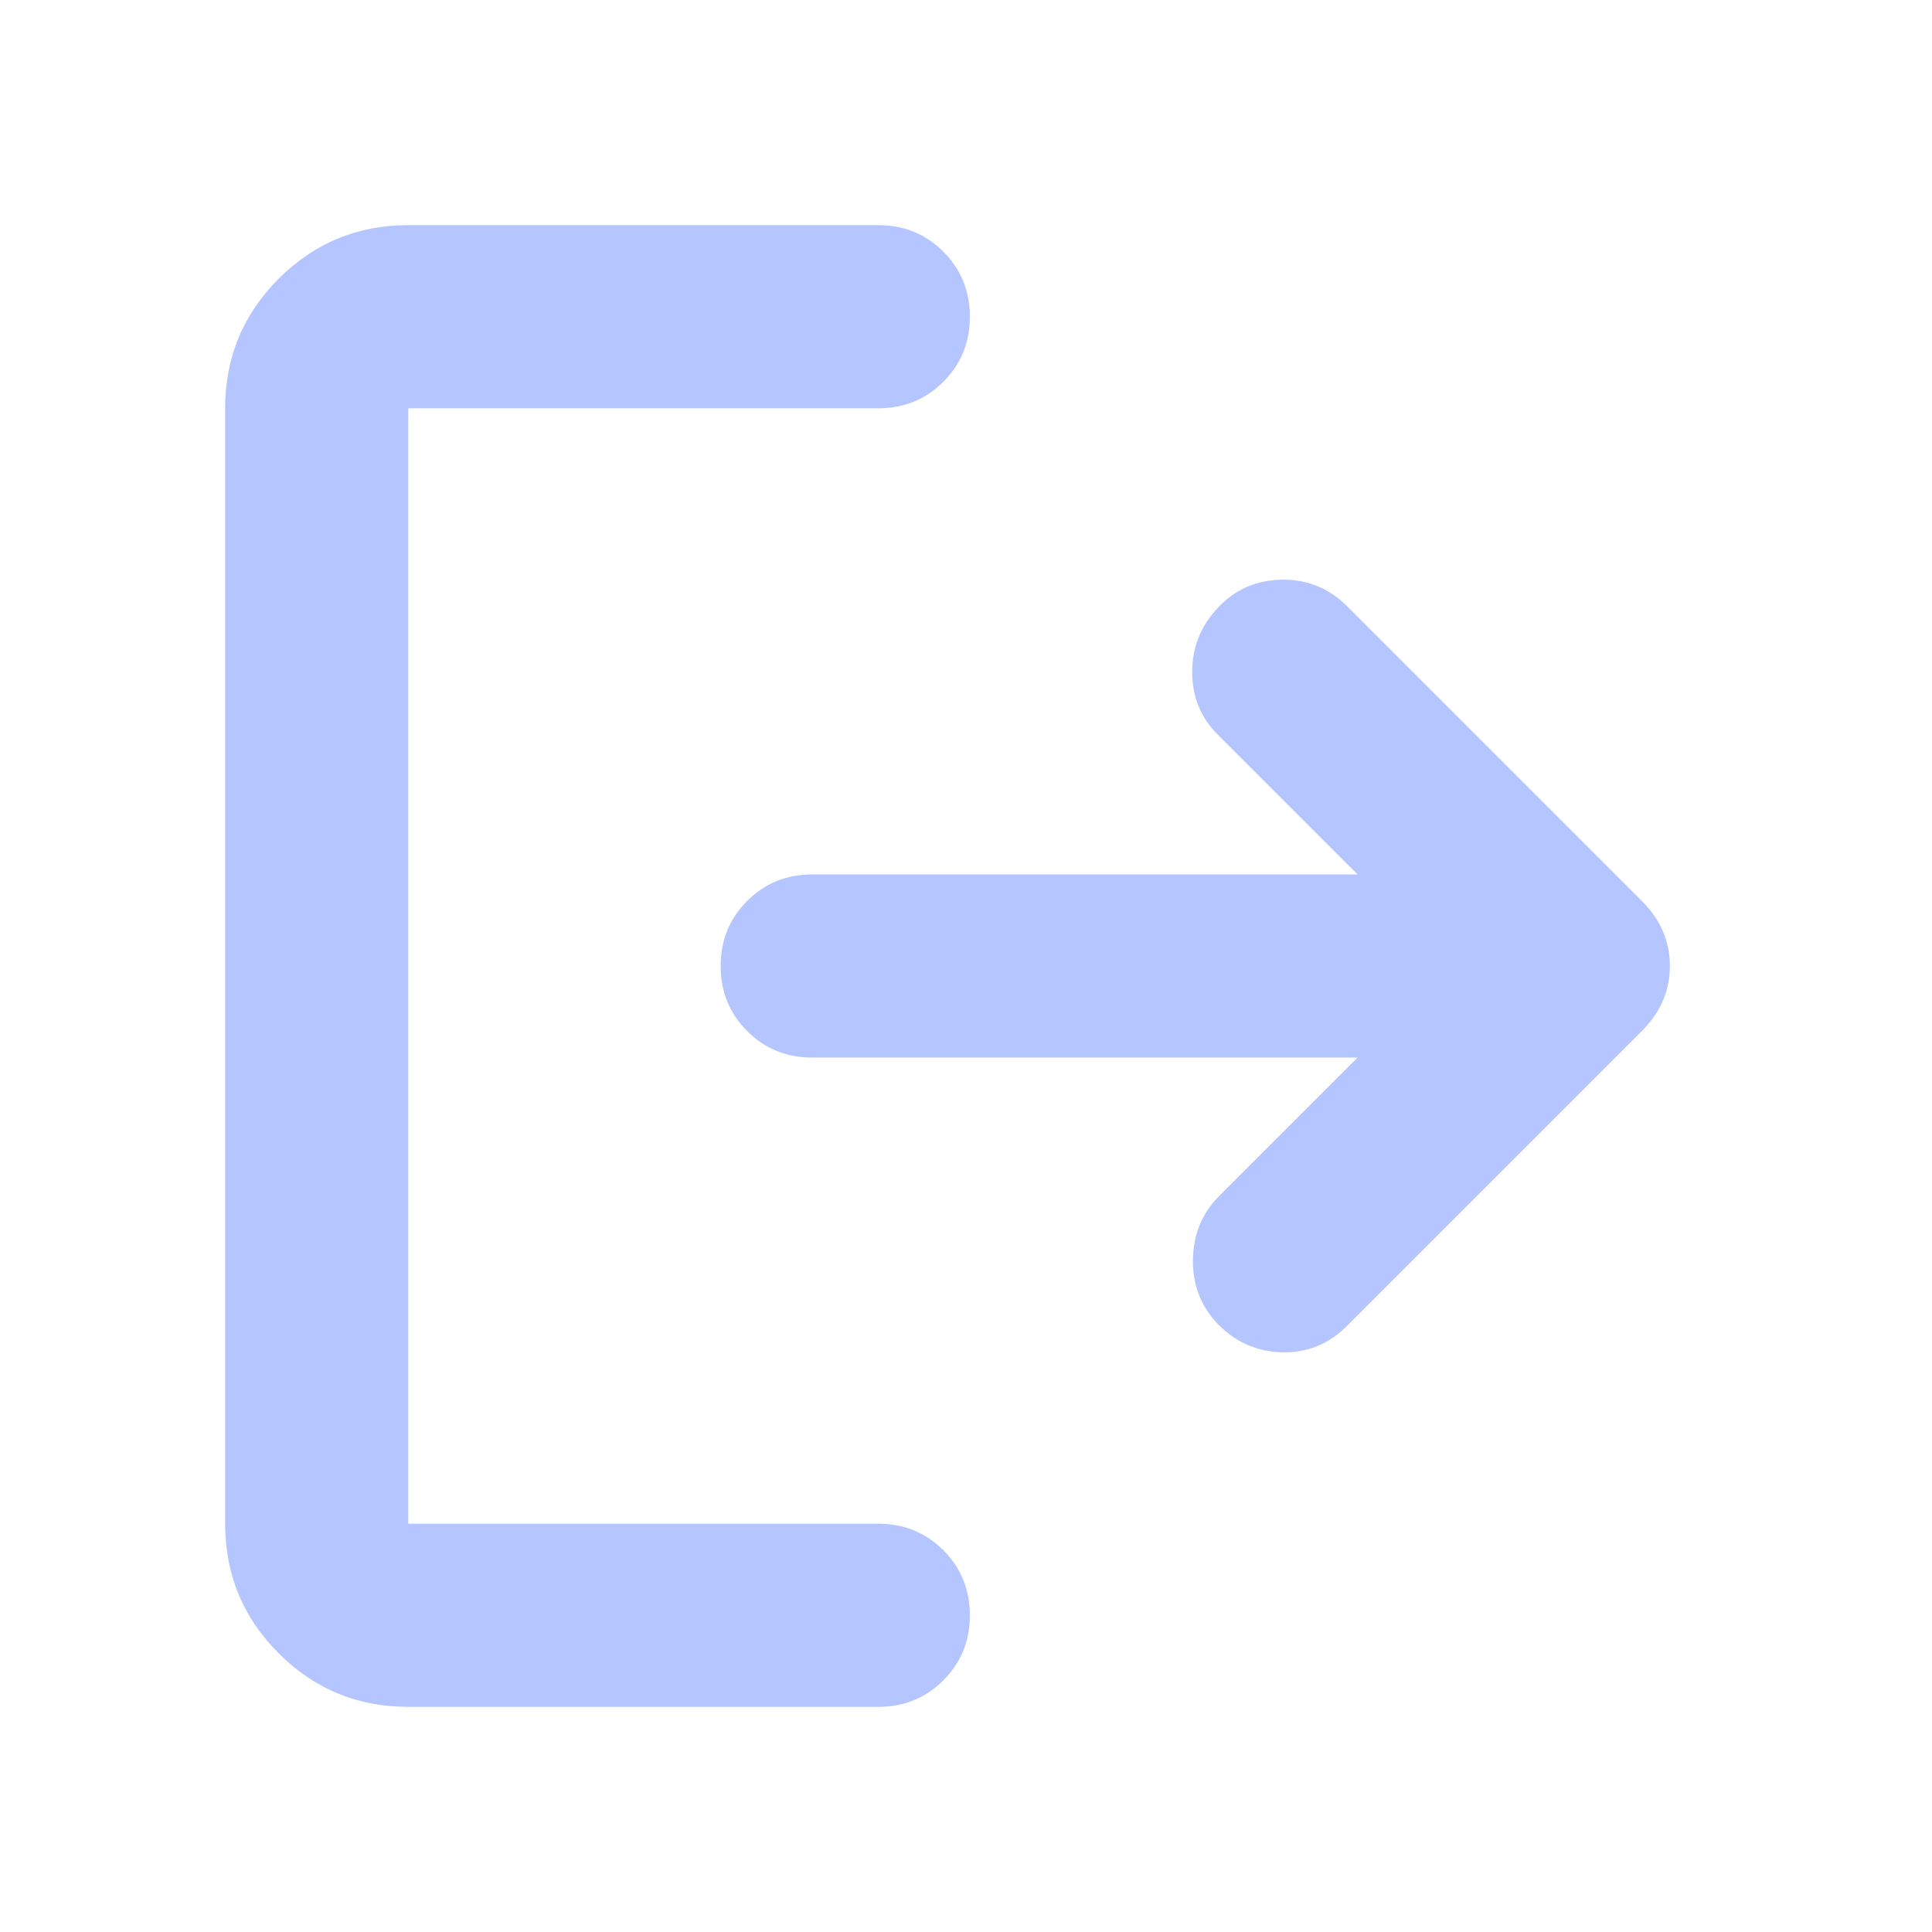
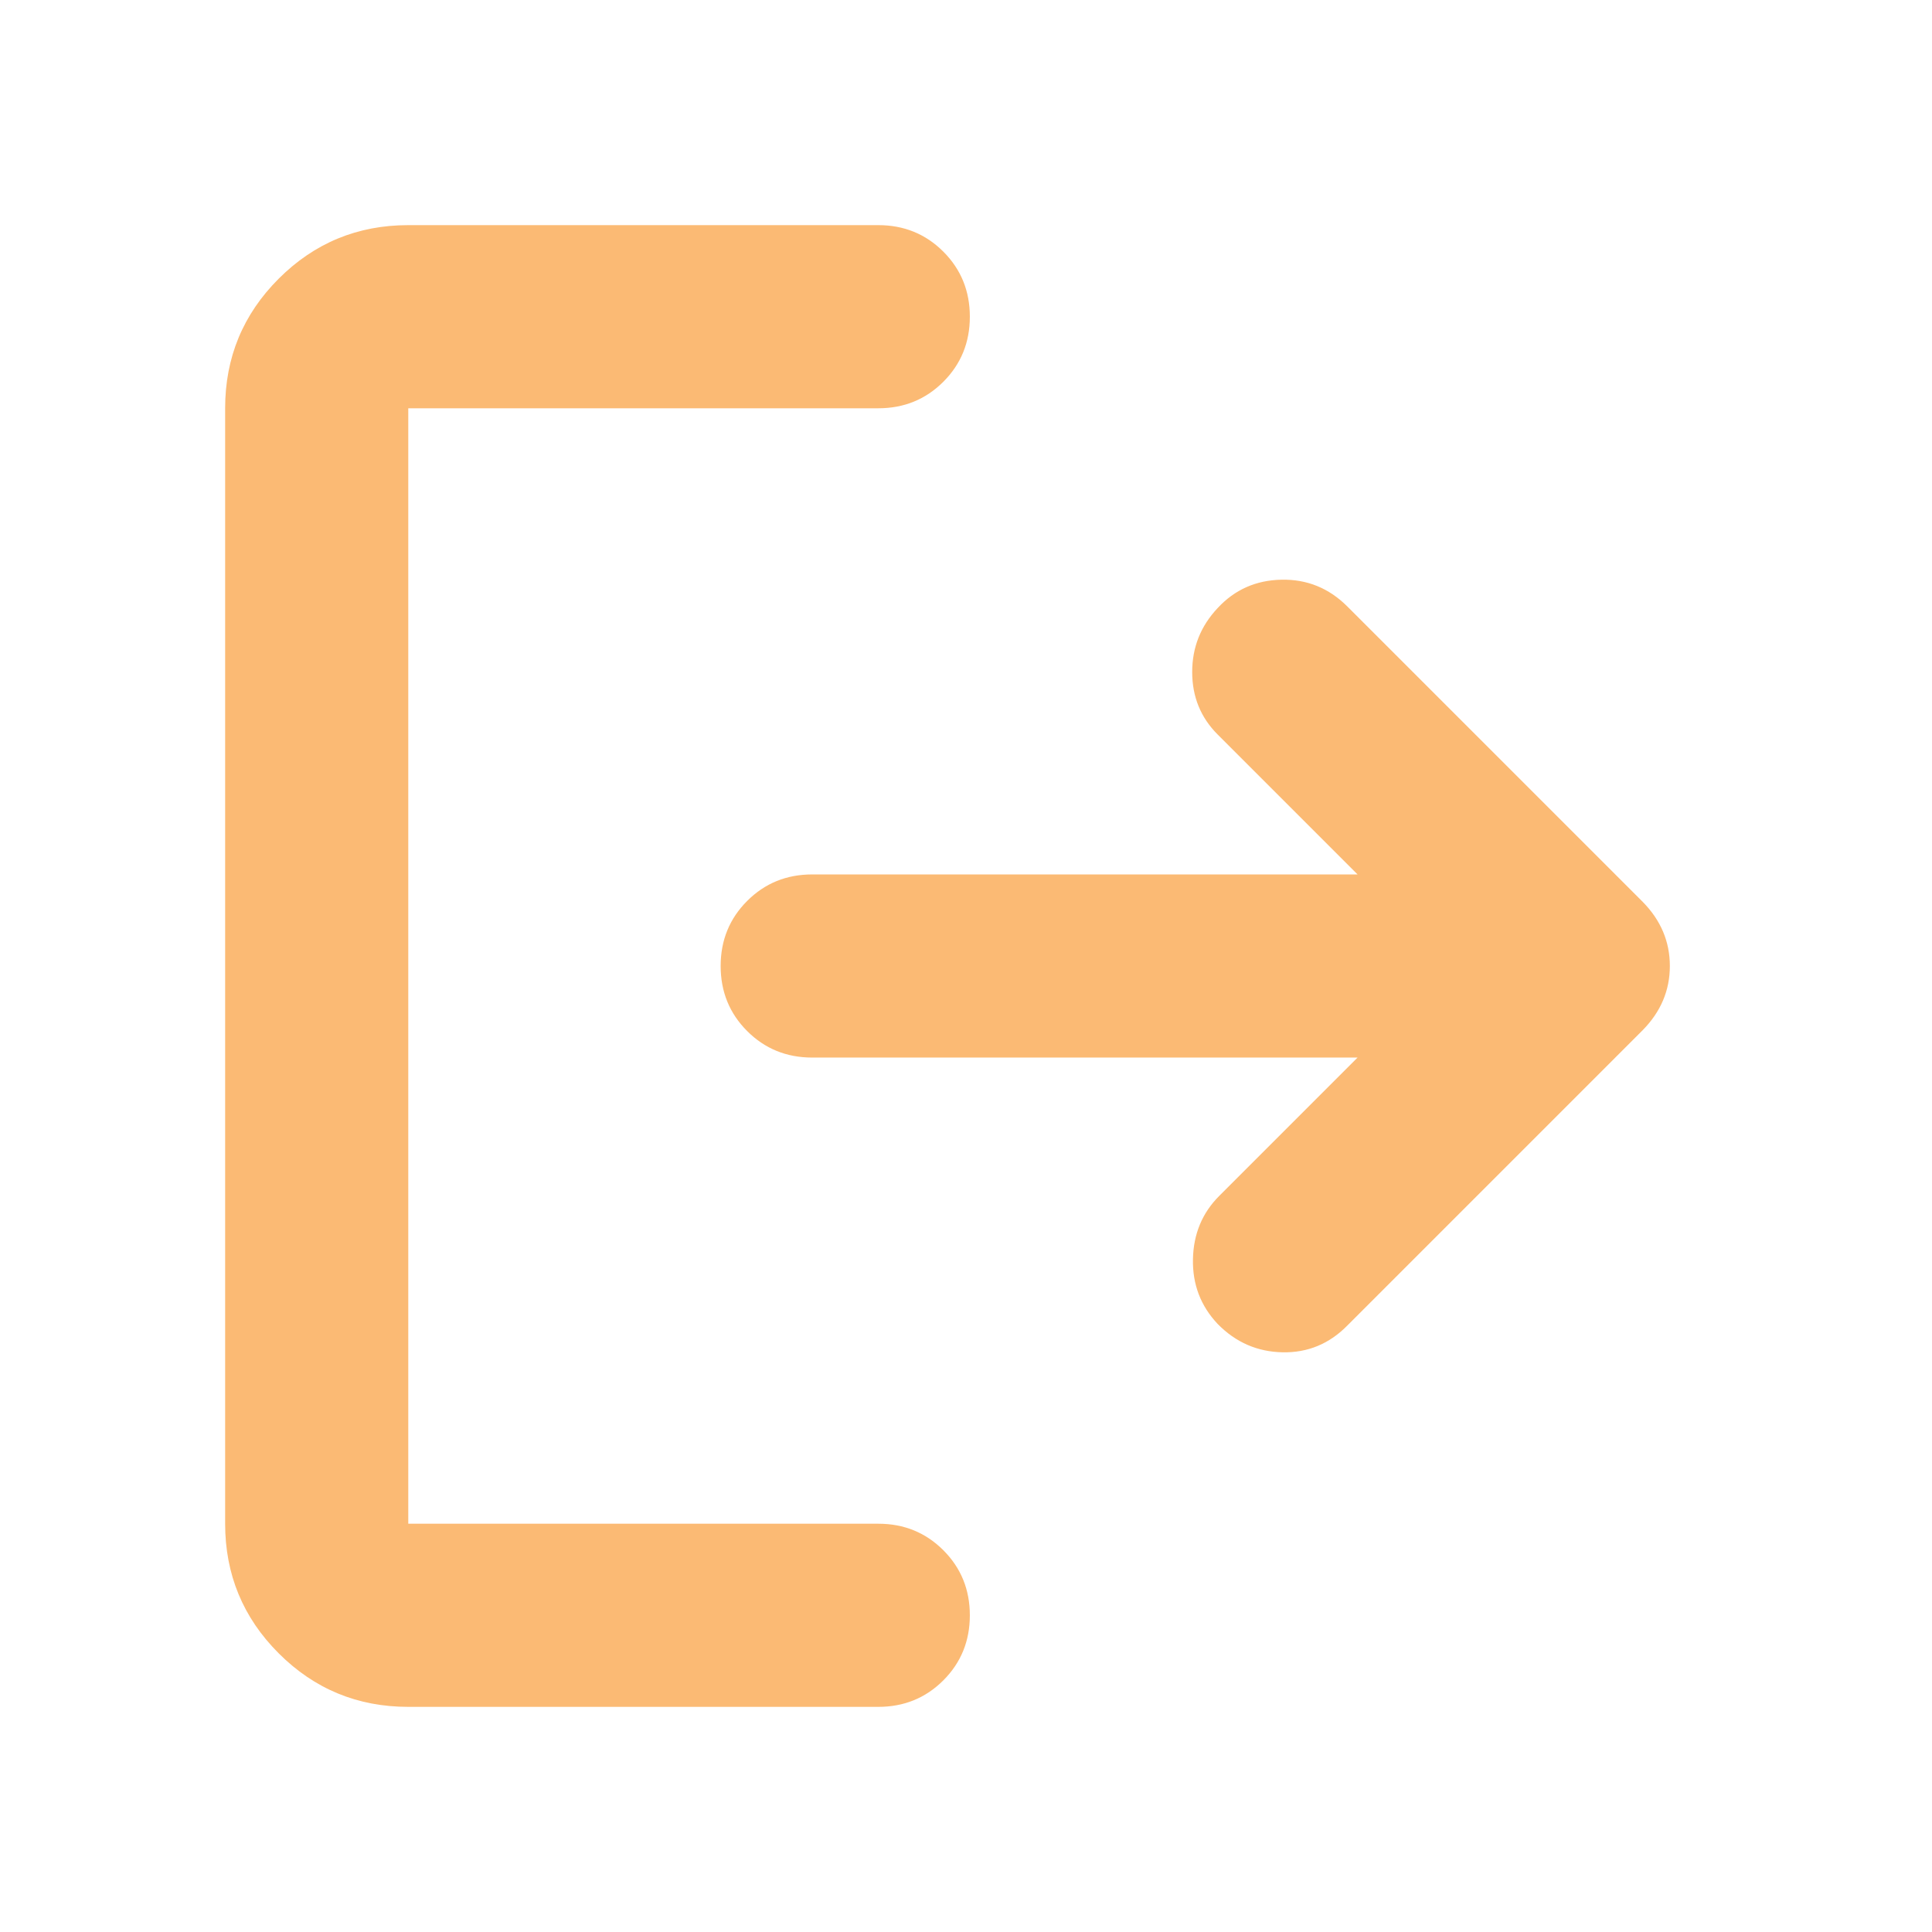
- <svg xmlns="http://www.w3.org/2000/svg" height="500px" viewBox="0 -960 960 960" width="500px" fill="#b4c5ff">
+ <svg xmlns="http://www.w3.org/2000/svg" height="500px" viewBox="0 -960 960 960" width="500px" fill="#fbba74">
  <path d="M202.87-111.87q-37.78 0-64.39-26.61t-26.61-64.39v-554.26q0-37.78 26.61-64.39t64.39-26.61h233.54q19.16 0 32.33 13.17 13.17 13.18 13.17 32.33t-13.17 32.33q-13.17 13.17-32.33 13.17H202.87v554.26h233.54q19.16 0 32.33 13.17 13.17 13.18 13.17 32.33t-13.17 32.33q-13.17 13.17-32.33 13.17H202.87ZM674.56-434.5H403.59q-19.16 0-32.33-13.17-13.17-13.18-13.17-32.33t13.17-32.33q13.17-13.17 32.33-13.17h270.97L605.07-595q-12.68-12.67-12.68-31.07 0-18.39 12.68-31.82 12.67-13.68 31.7-14.06 19.03-.38 32.71 13.3L816.3-511.83q13.44 13.68 13.44 31.83t-13.44 31.83L669.48-301.35q-13.44 13.68-32.21 13.3-18.77-.38-32.2-14.06-12.68-13.43-12.3-32.21.38-18.77 13.06-31.44l68.73-68.74Z" />
</svg>
